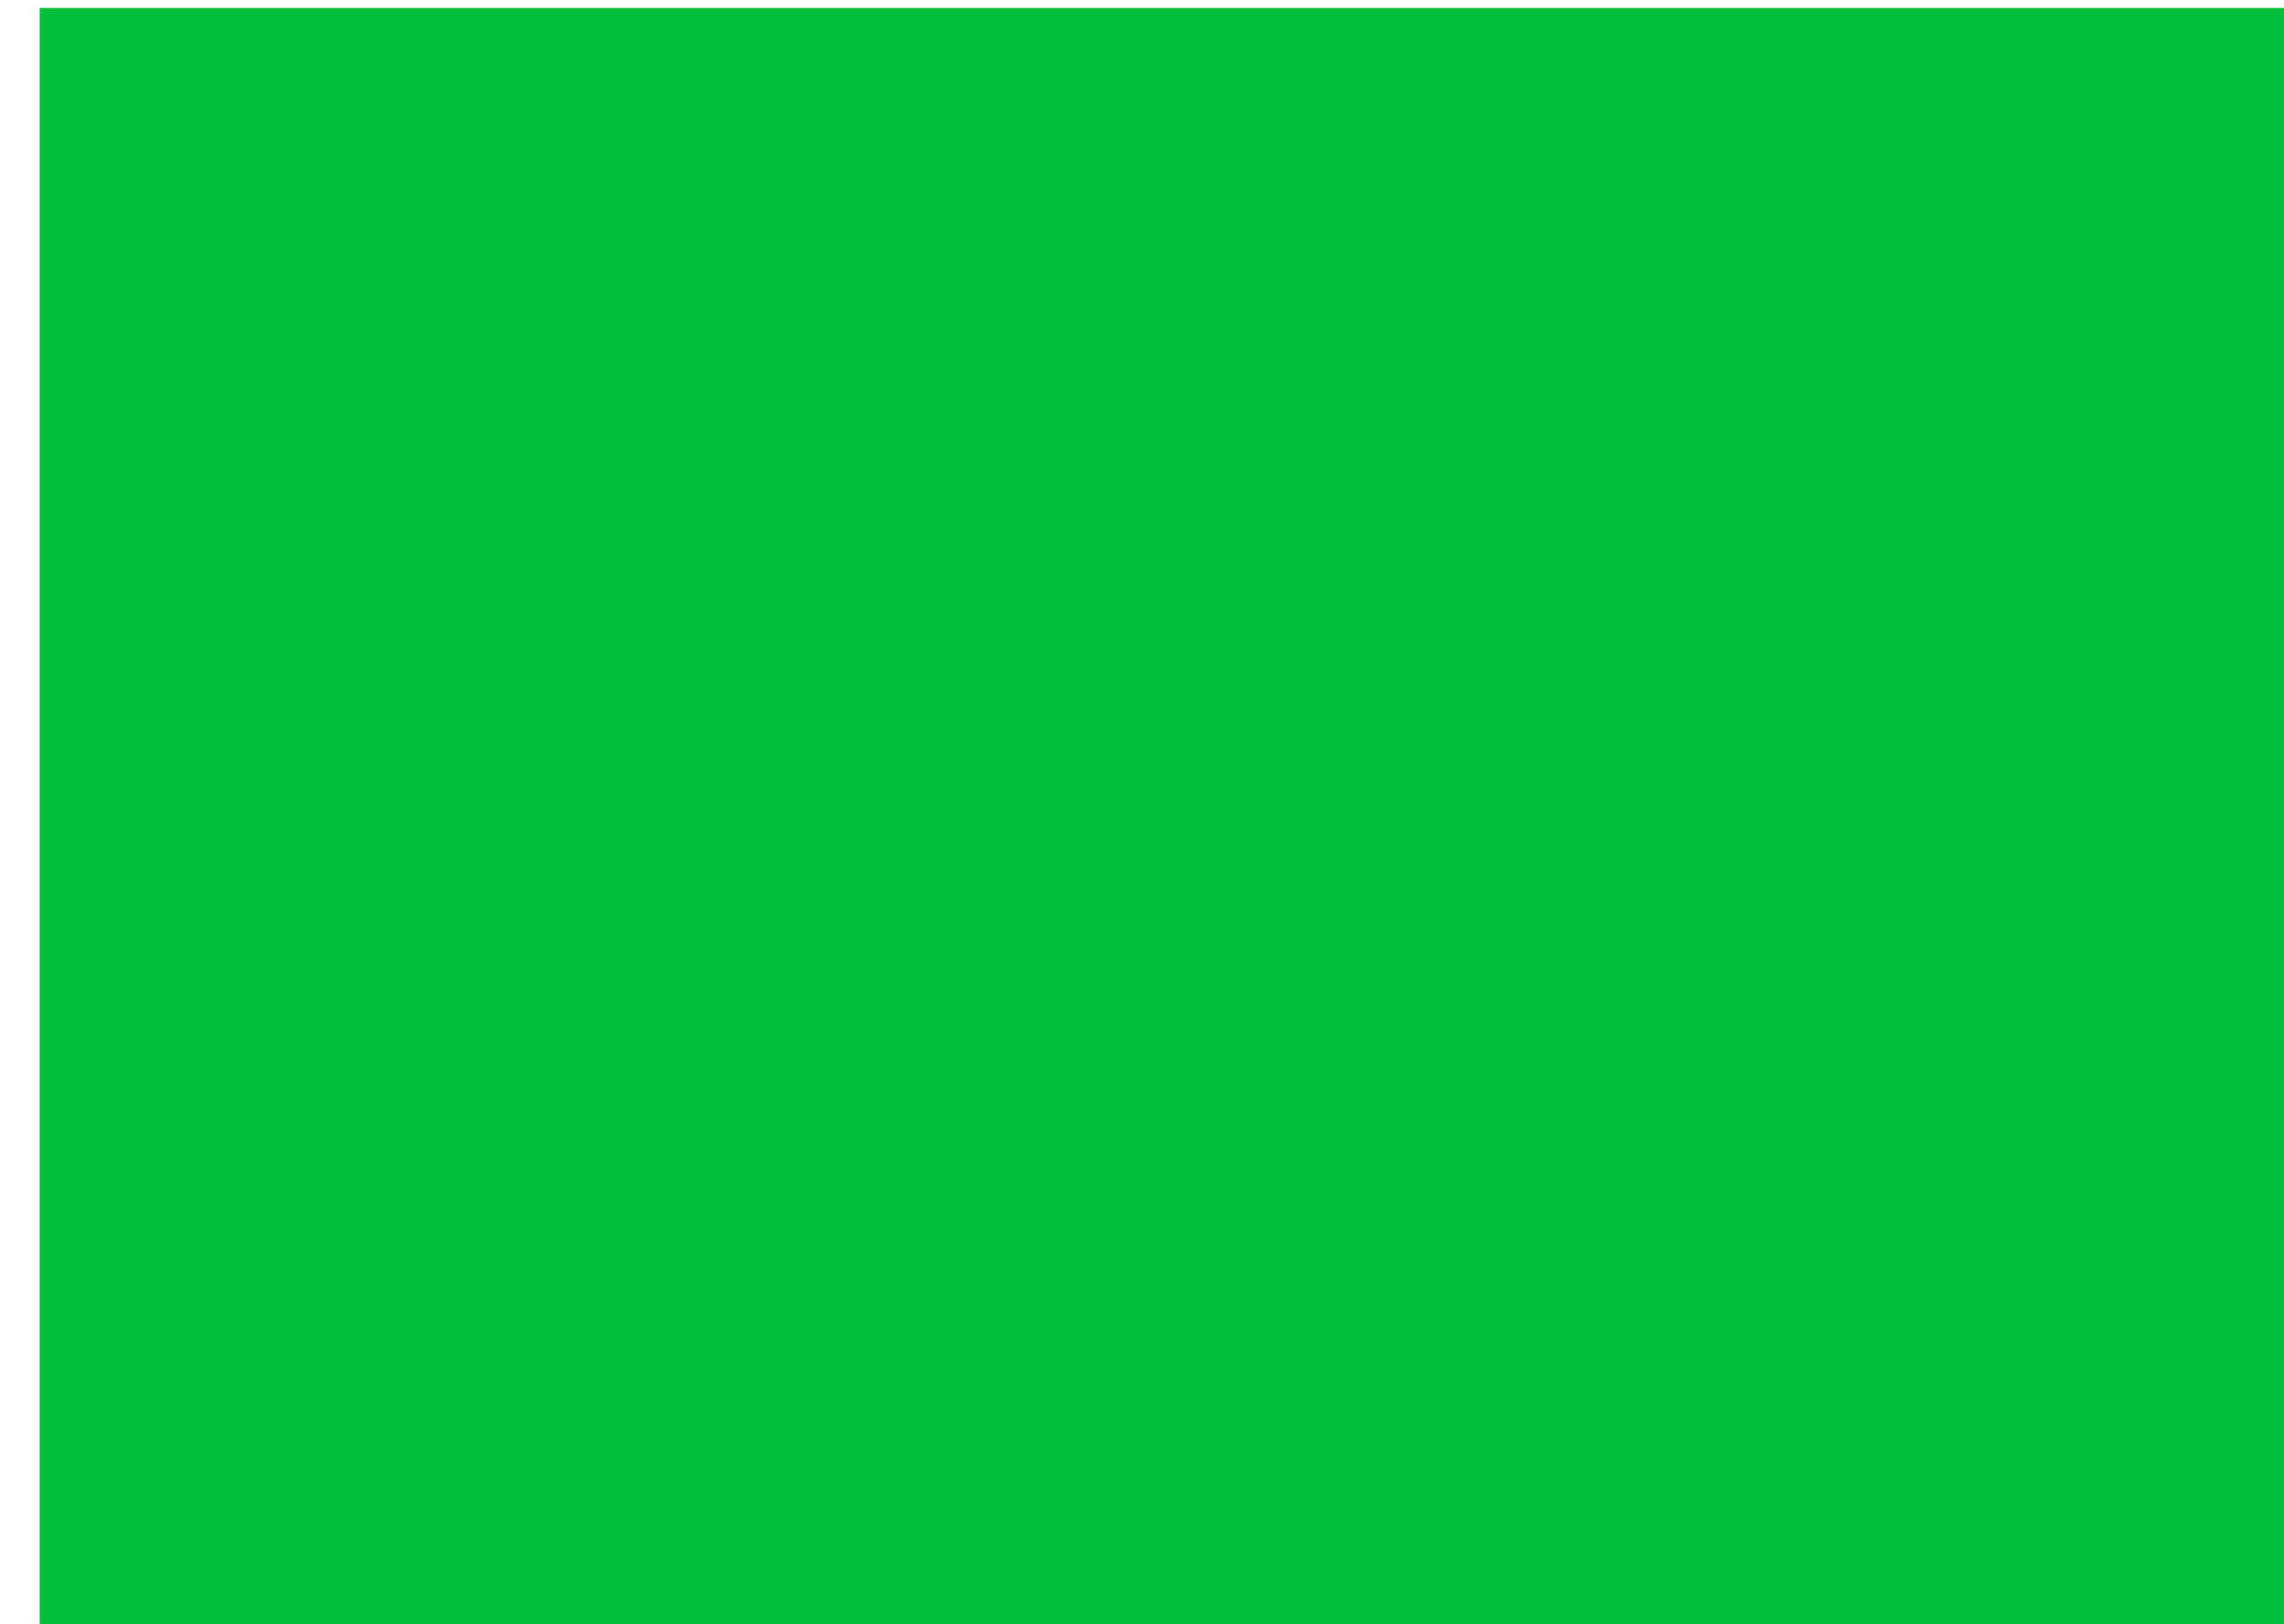
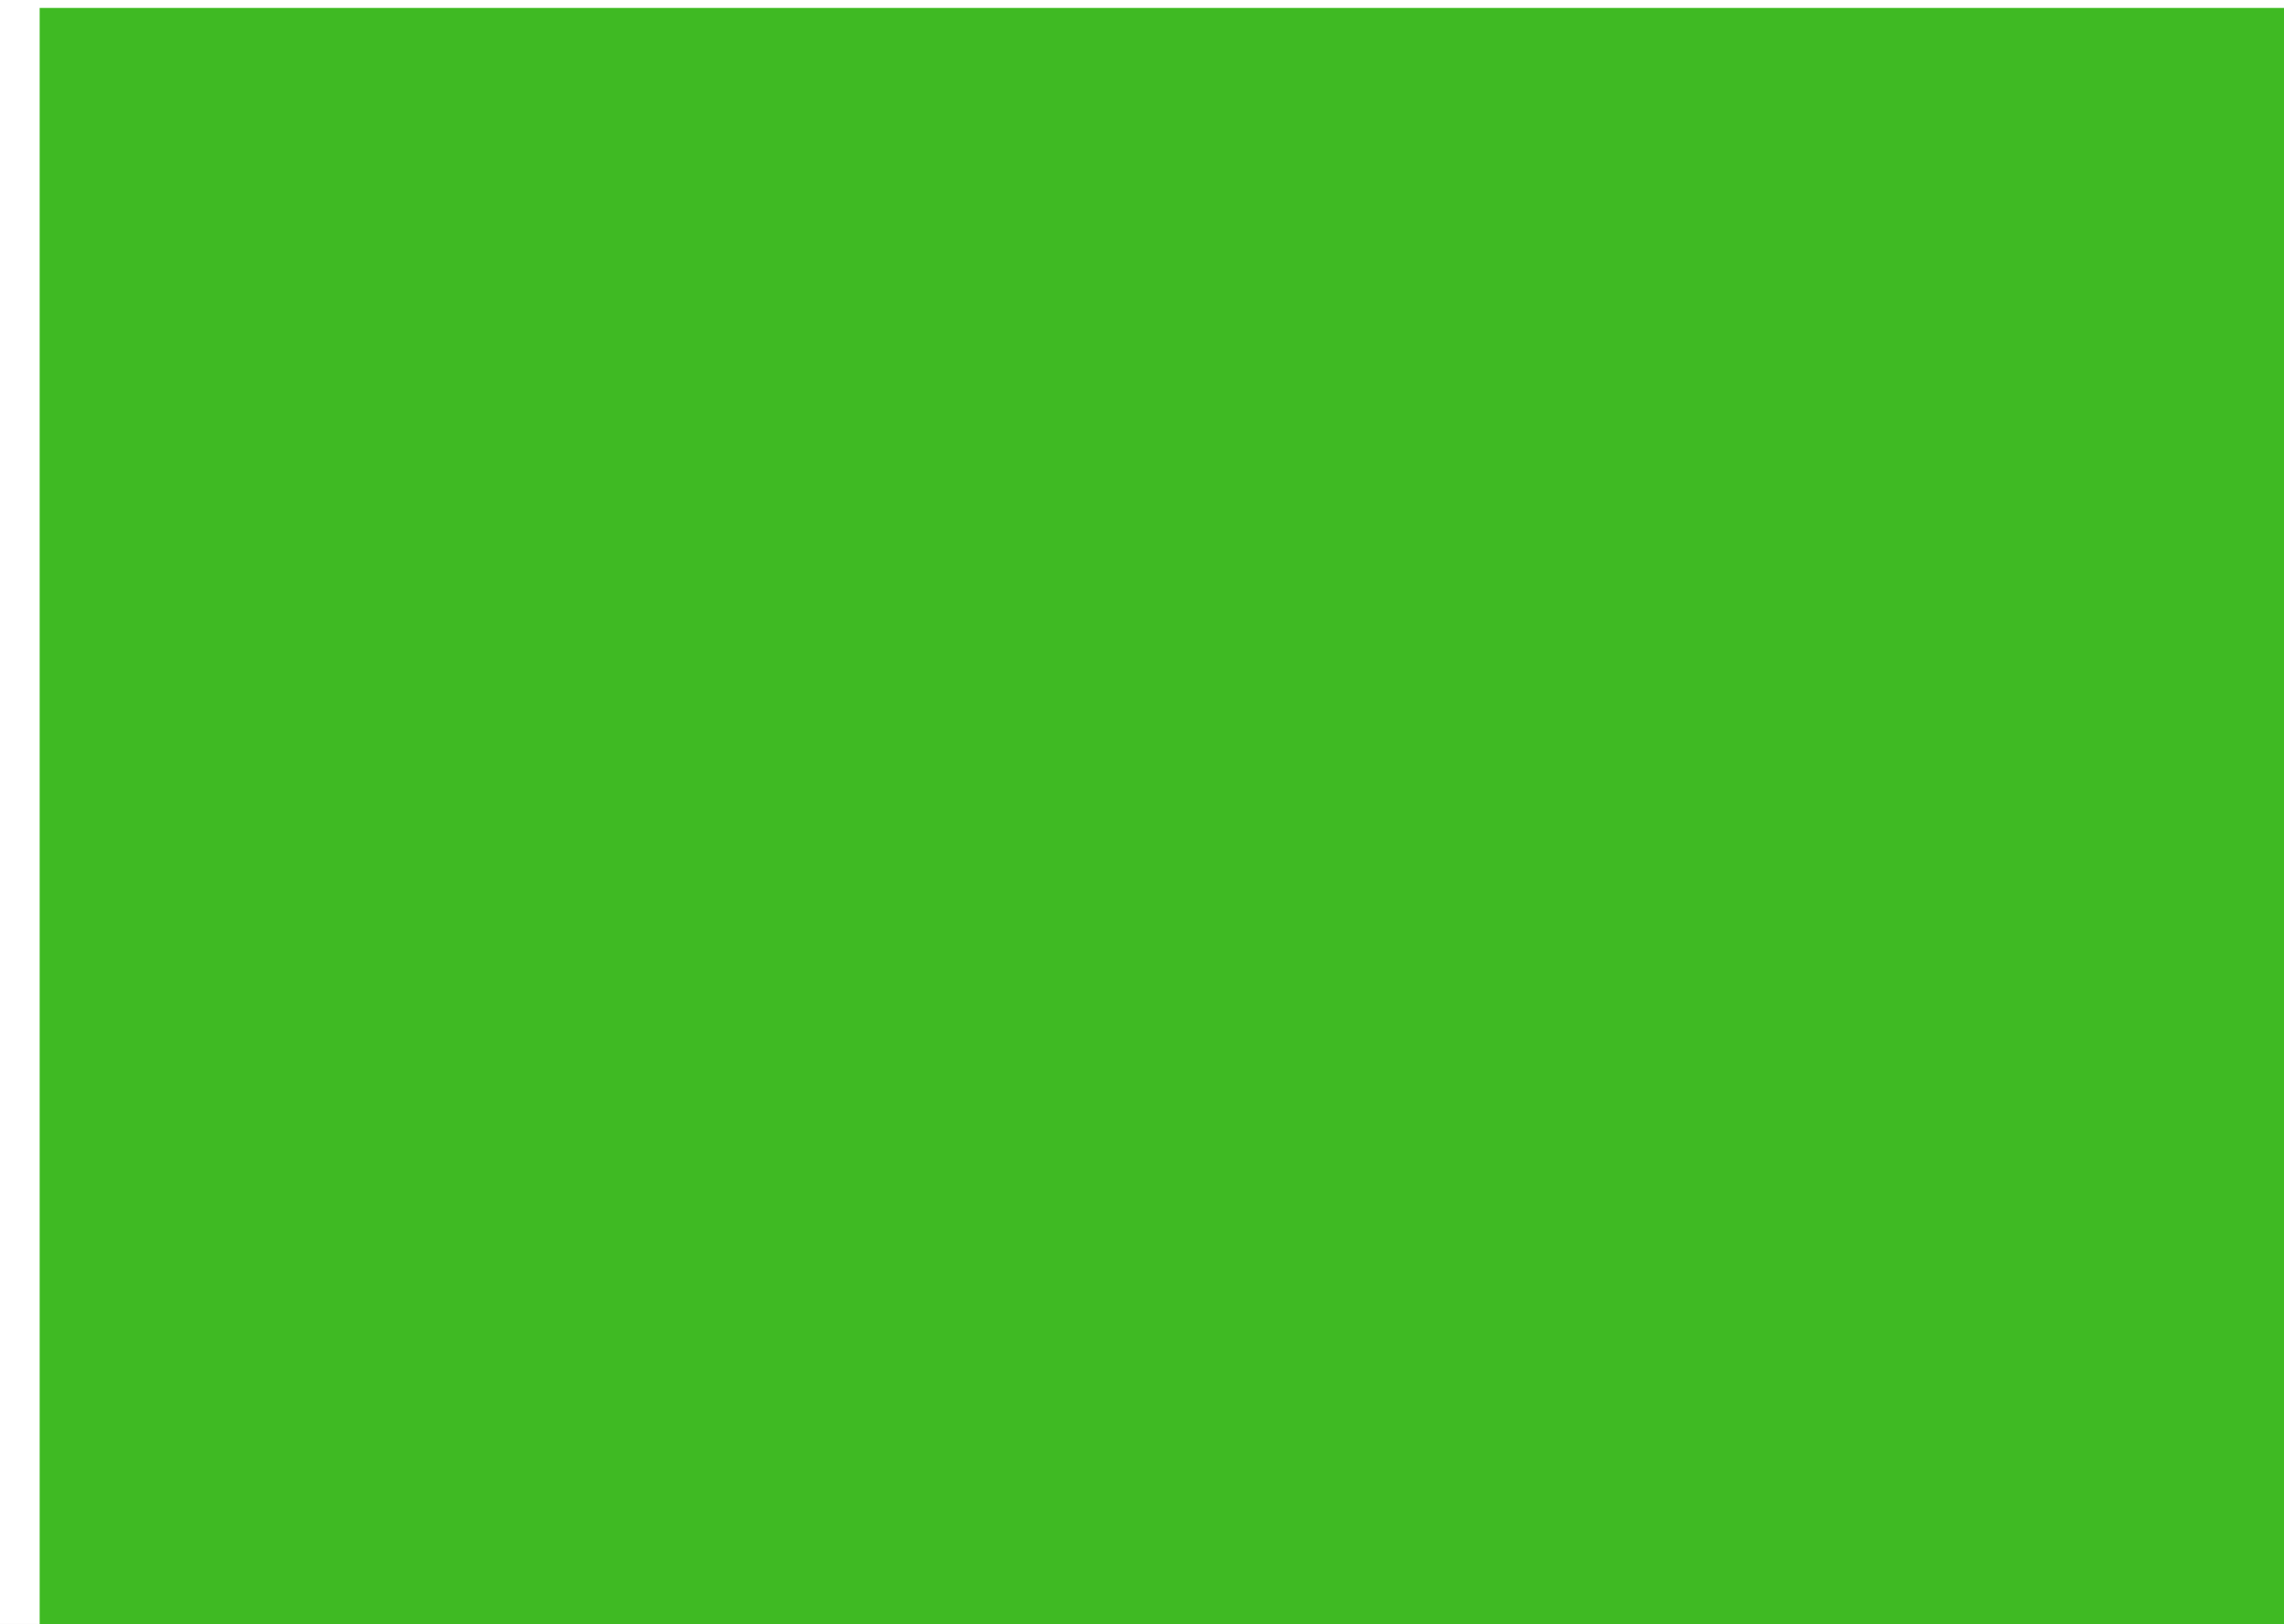
<svg xmlns="http://www.w3.org/2000/svg" width="100%" height="100%" viewBox="0 0 1440 1024" preserveAspectRatio="none">
  <rect width="100%" height="100%" fill="white" />
-   <rect x="25" y="5" width="100%" height="100%" fill="#03C03C" />
+   <rect x="25" y="5" width="100%" height="100%" fill="#3fba23" />
</svg>
